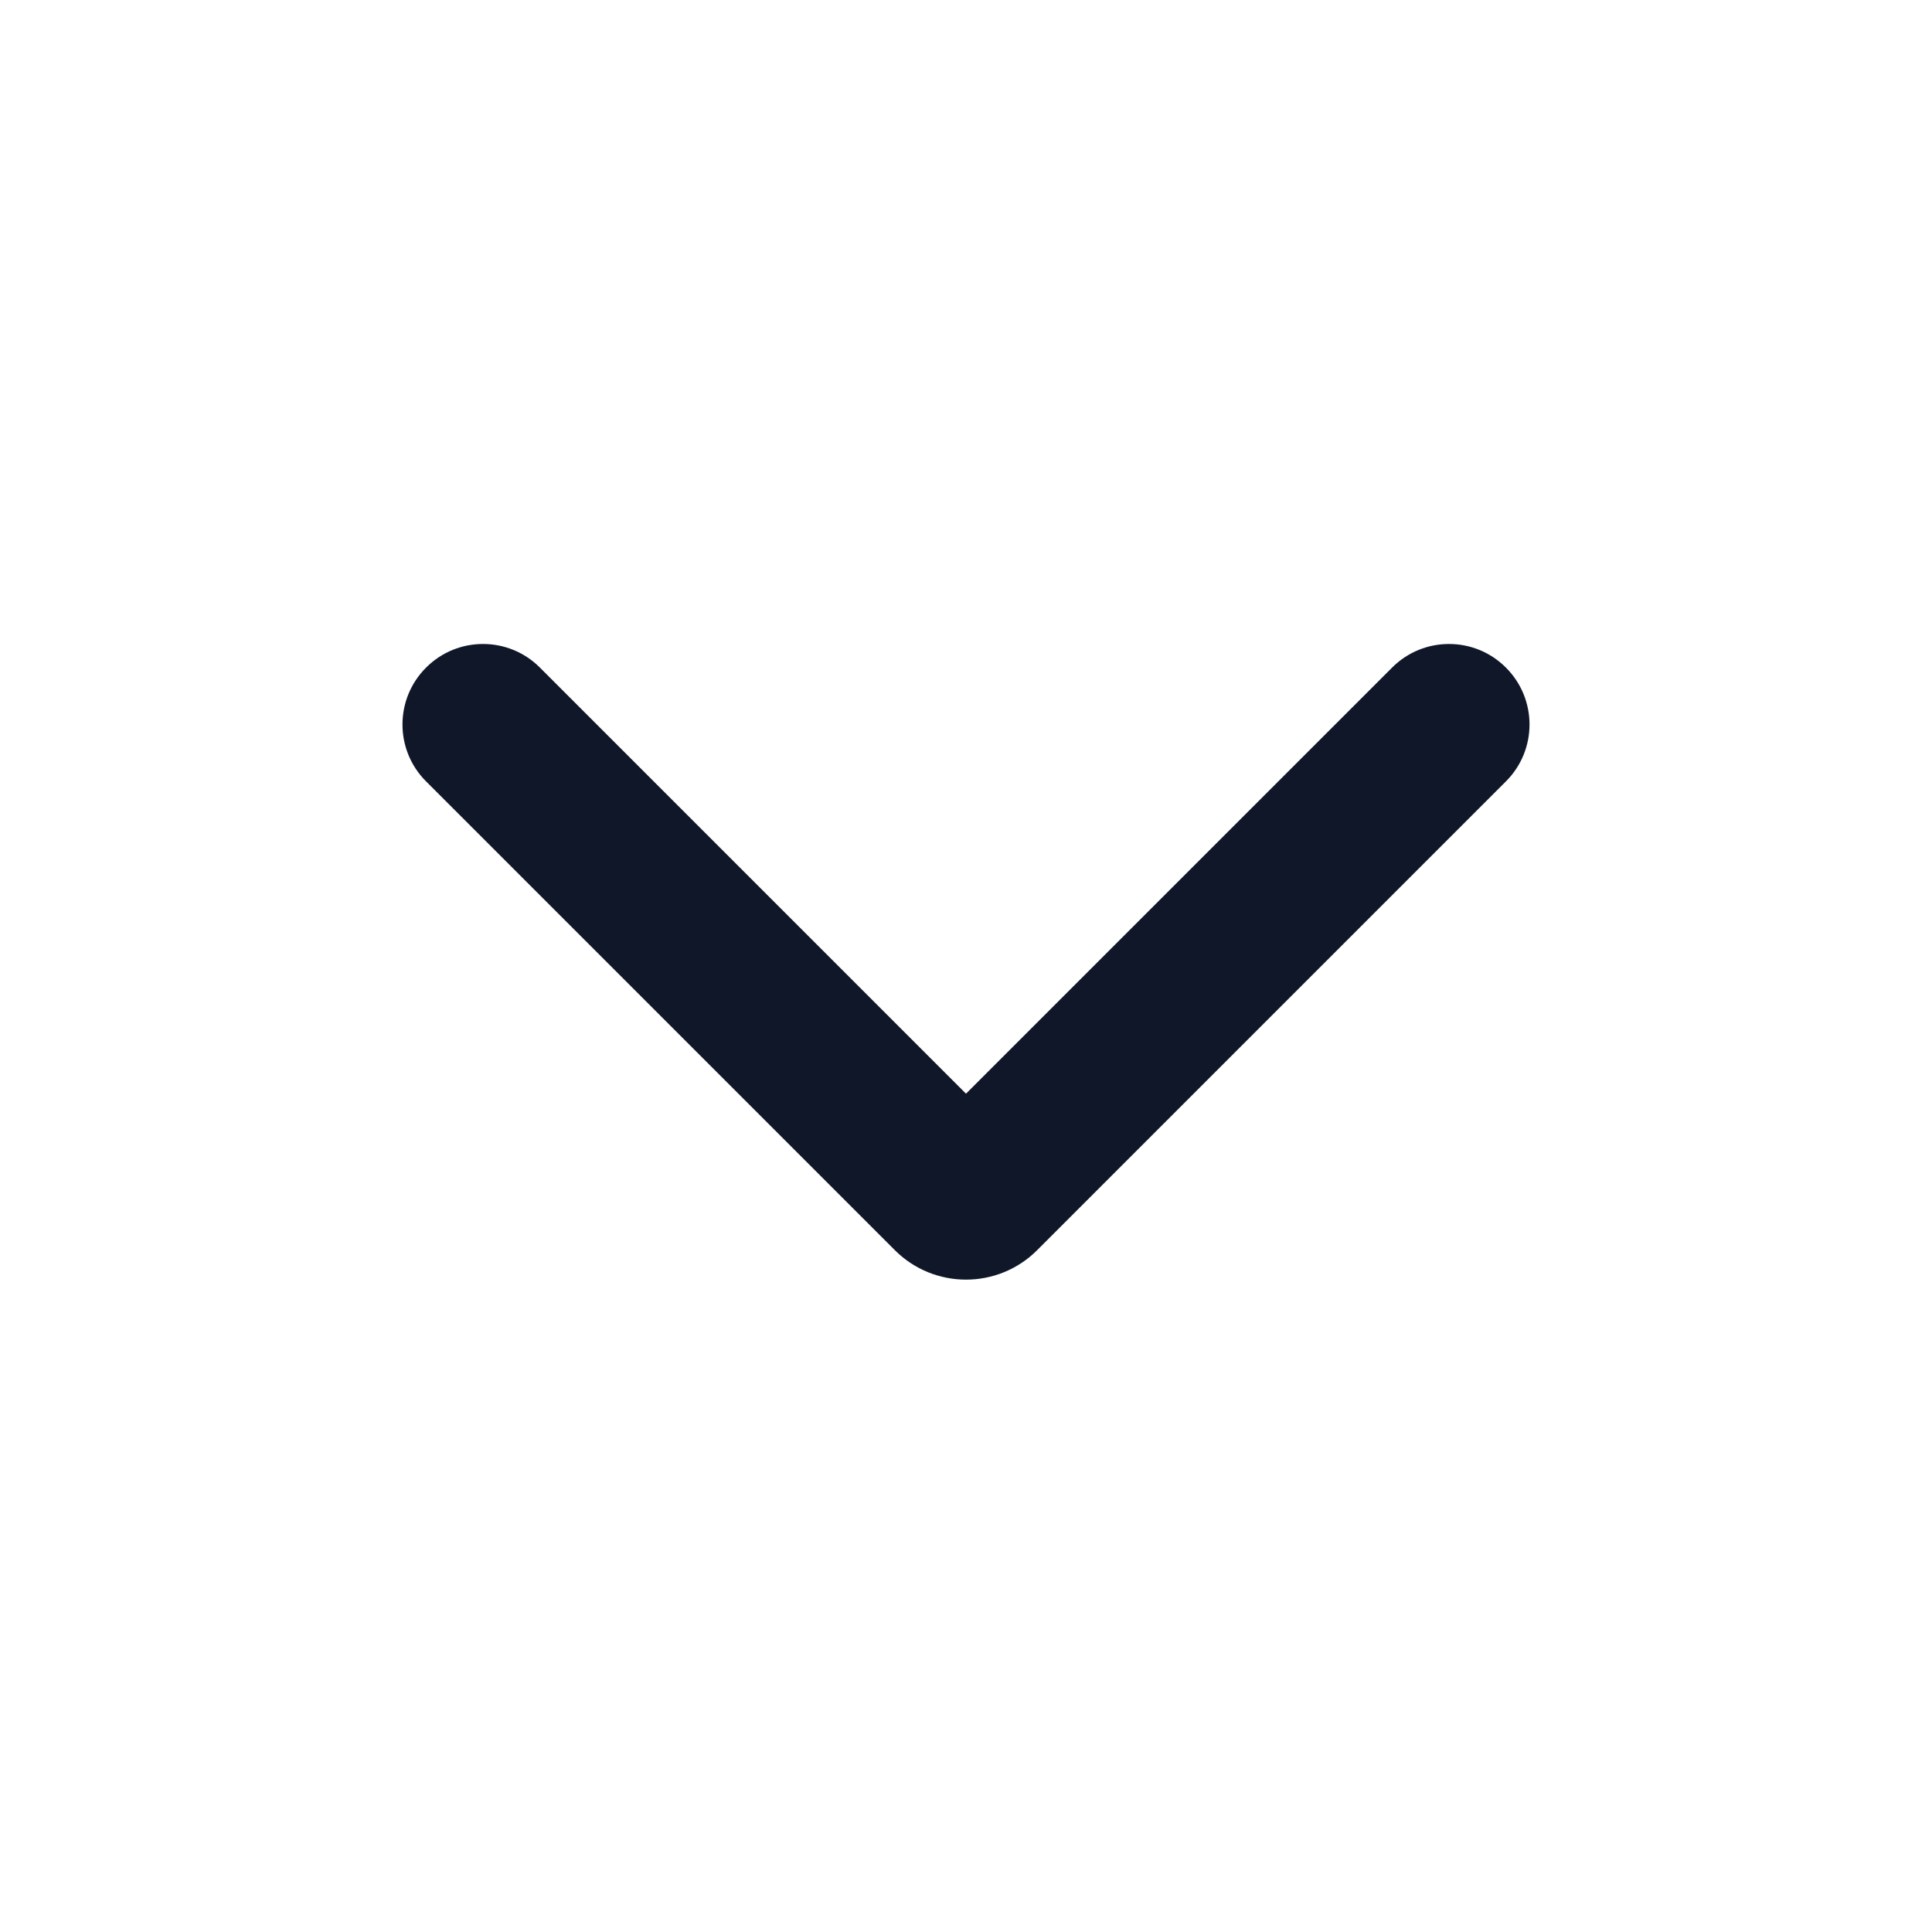
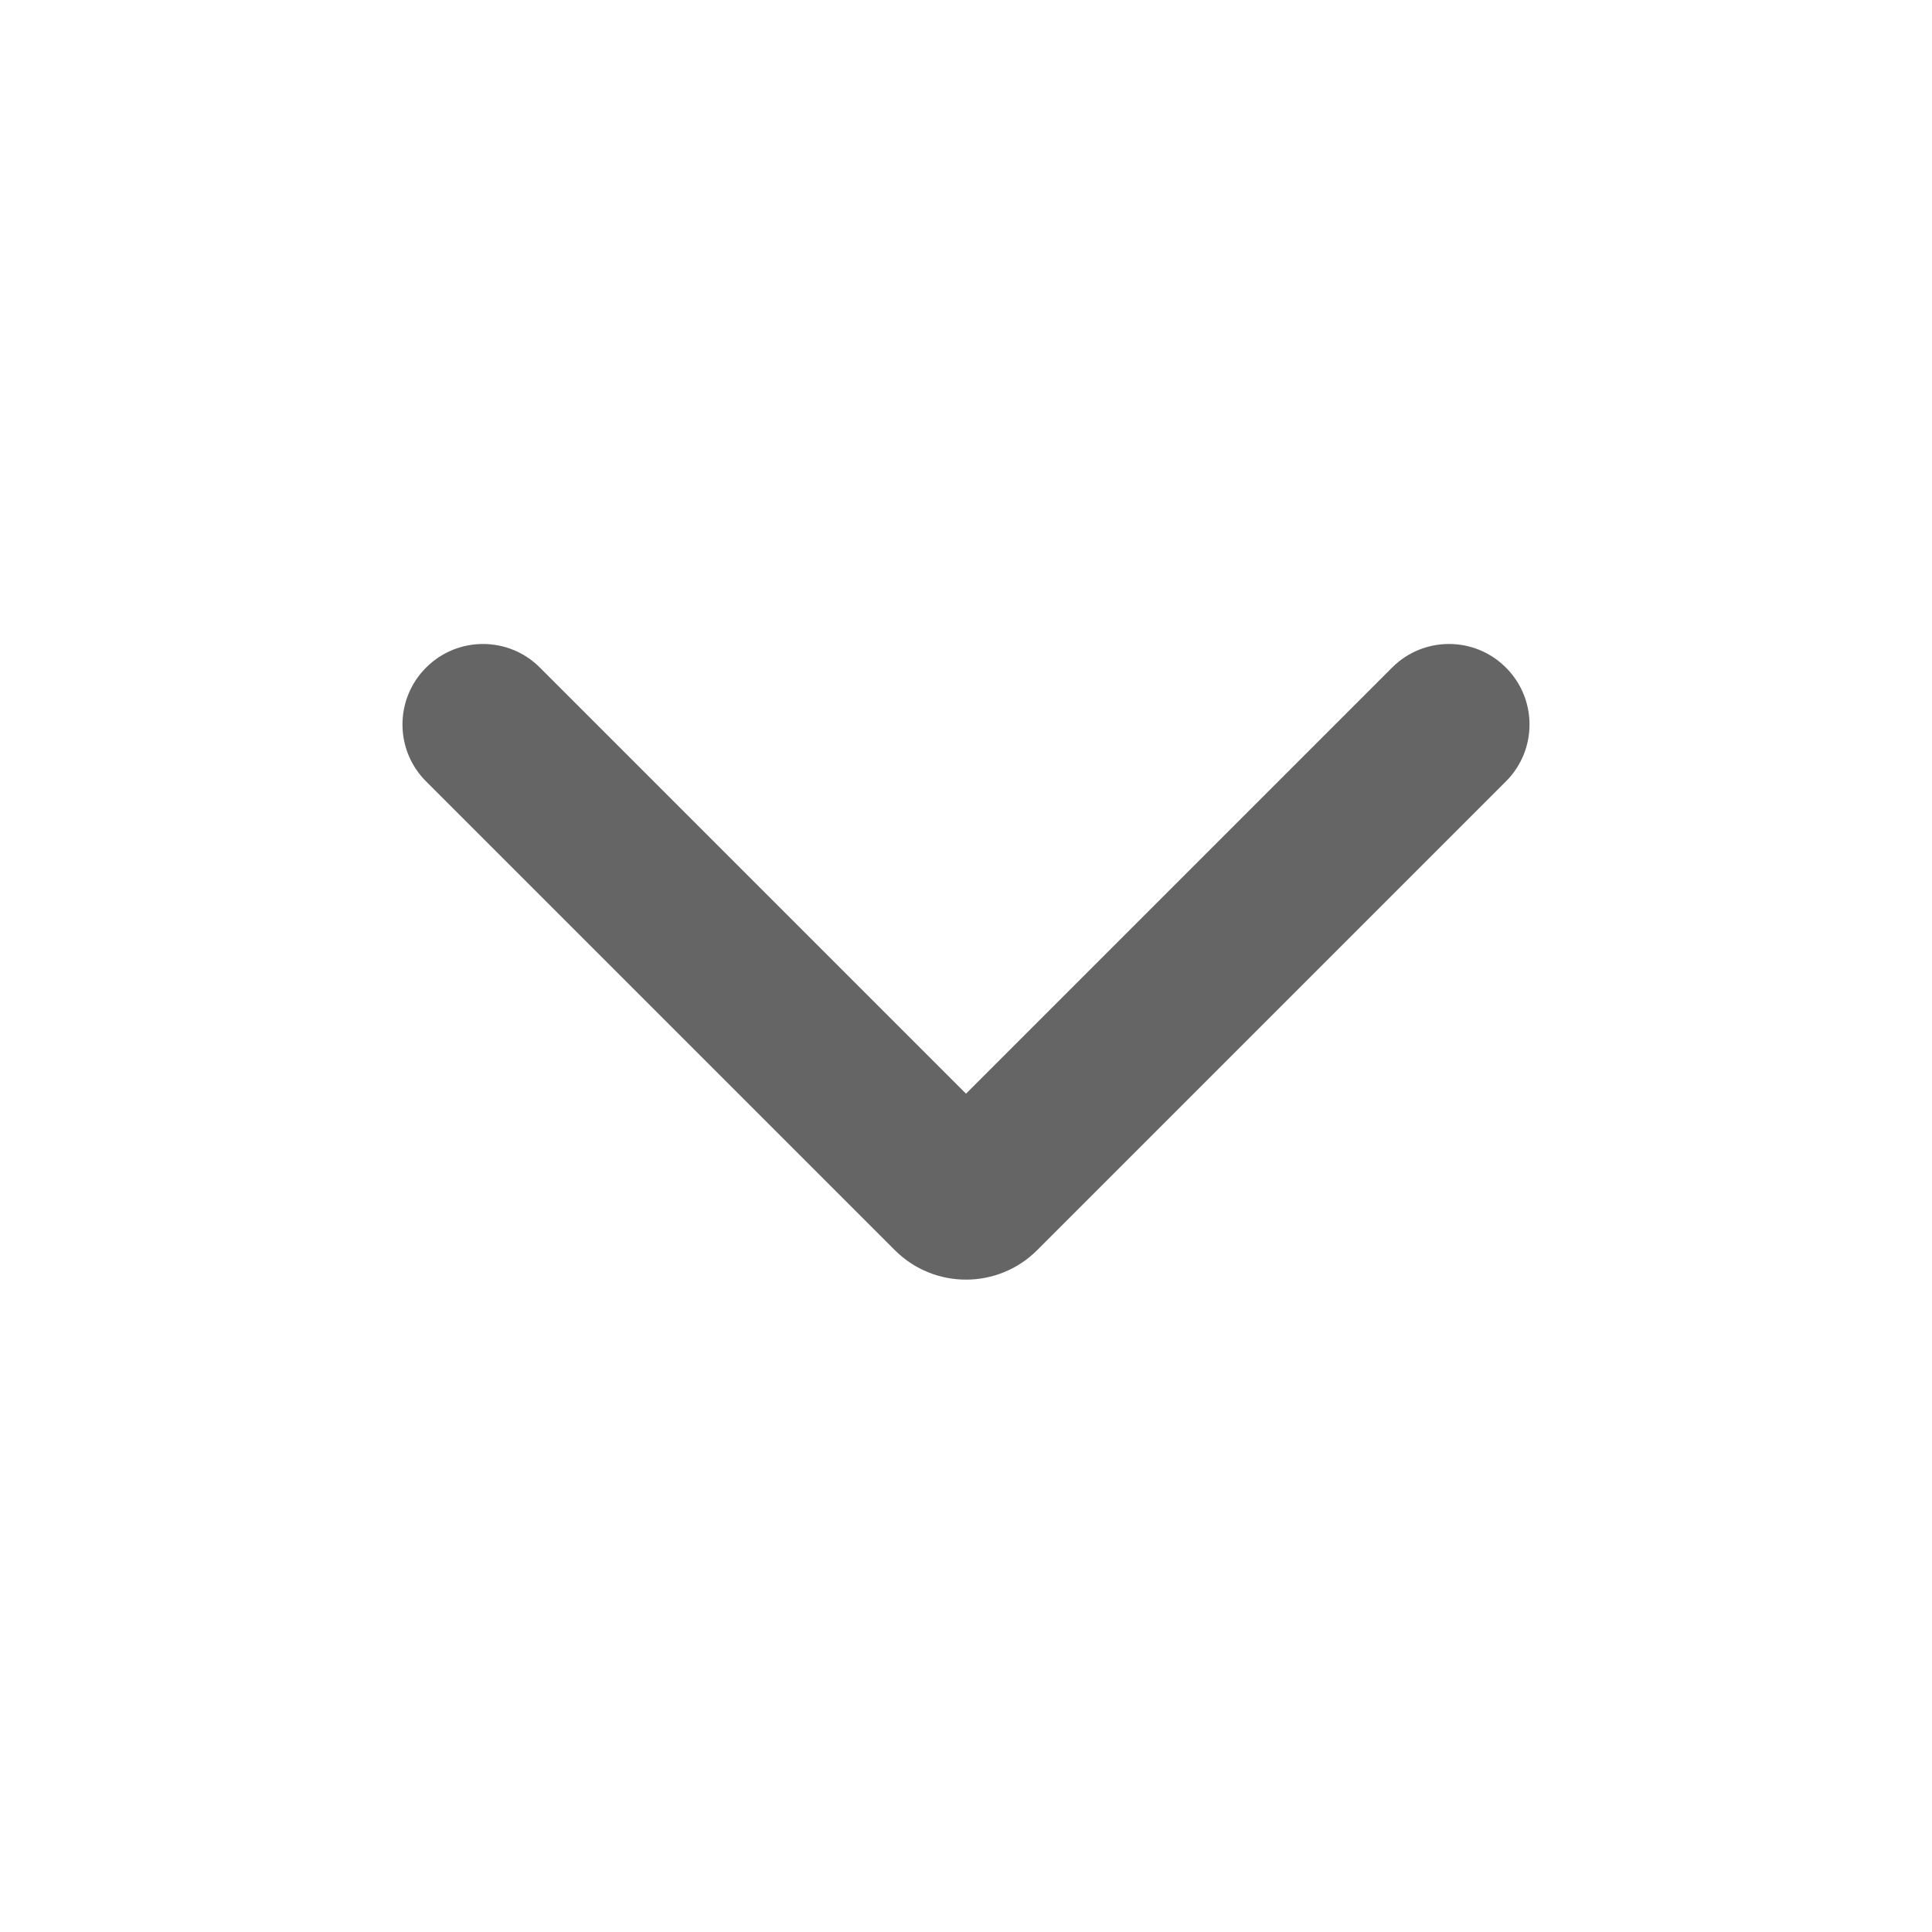
<svg xmlns="http://www.w3.org/2000/svg" width="300px" height="300px" viewBox="0 0 24 24" fill="none">
-   <path fill-rule="evenodd" clip-rule="evenodd" d="M5.293 8.293C5.683 7.902 6.317 7.902 6.707 8.293L12 13.586L17.293 8.293C17.683 7.902 18.317 7.902 18.707 8.293C19.098 8.683 19.098 9.317 18.707 9.707L12.884 15.53C12.396 16.018 11.604 16.018 11.116 15.53L5.293 9.707C4.902 9.317 4.902 8.683 5.293 8.293Z" fill="#0F1729" />
+   <path fill-rule="evenodd" clip-rule="evenodd" d="M5.293 8.293C5.683 7.902 6.317 7.902 6.707 8.293L12 13.586L17.293 8.293C17.683 7.902 18.317 7.902 18.707 8.293C19.098 8.683 19.098 9.317 18.707 9.707L12.884 15.53C12.396 16.018 11.604 16.018 11.116 15.53L5.293 9.707C4.902 9.317 4.902 8.683 5.293 8.293Z" fill="#656565" />
</svg>
